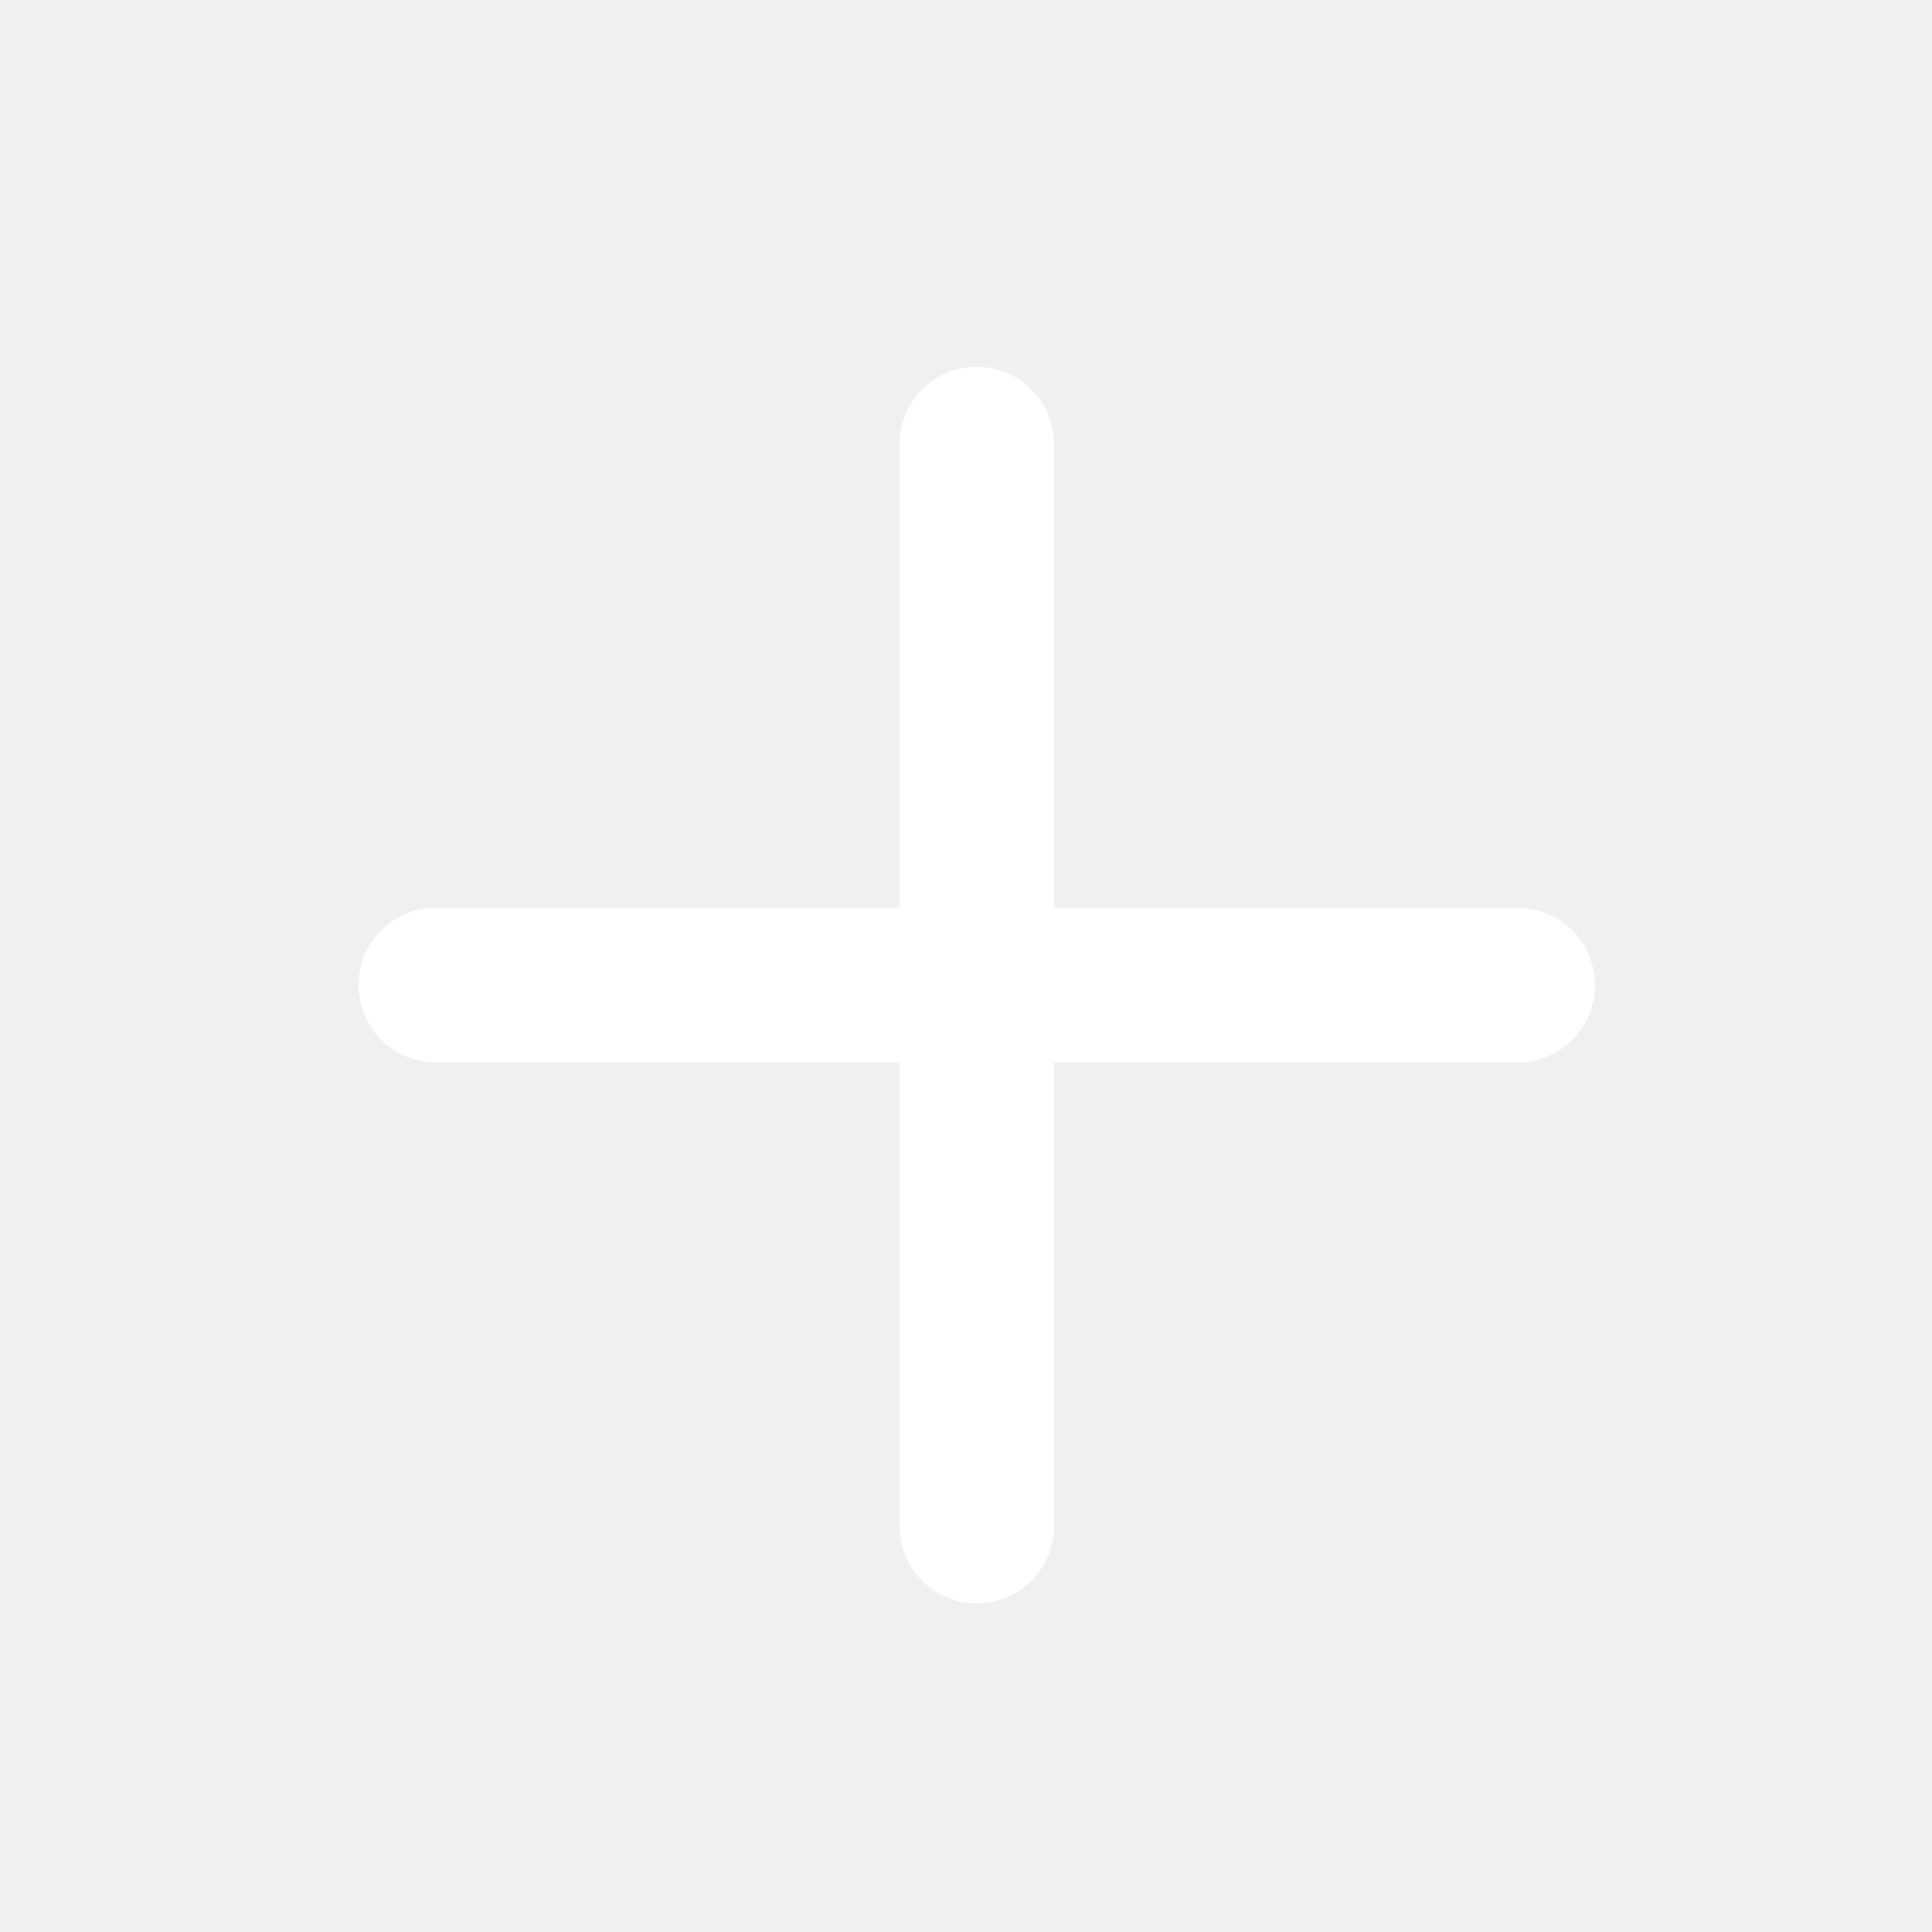
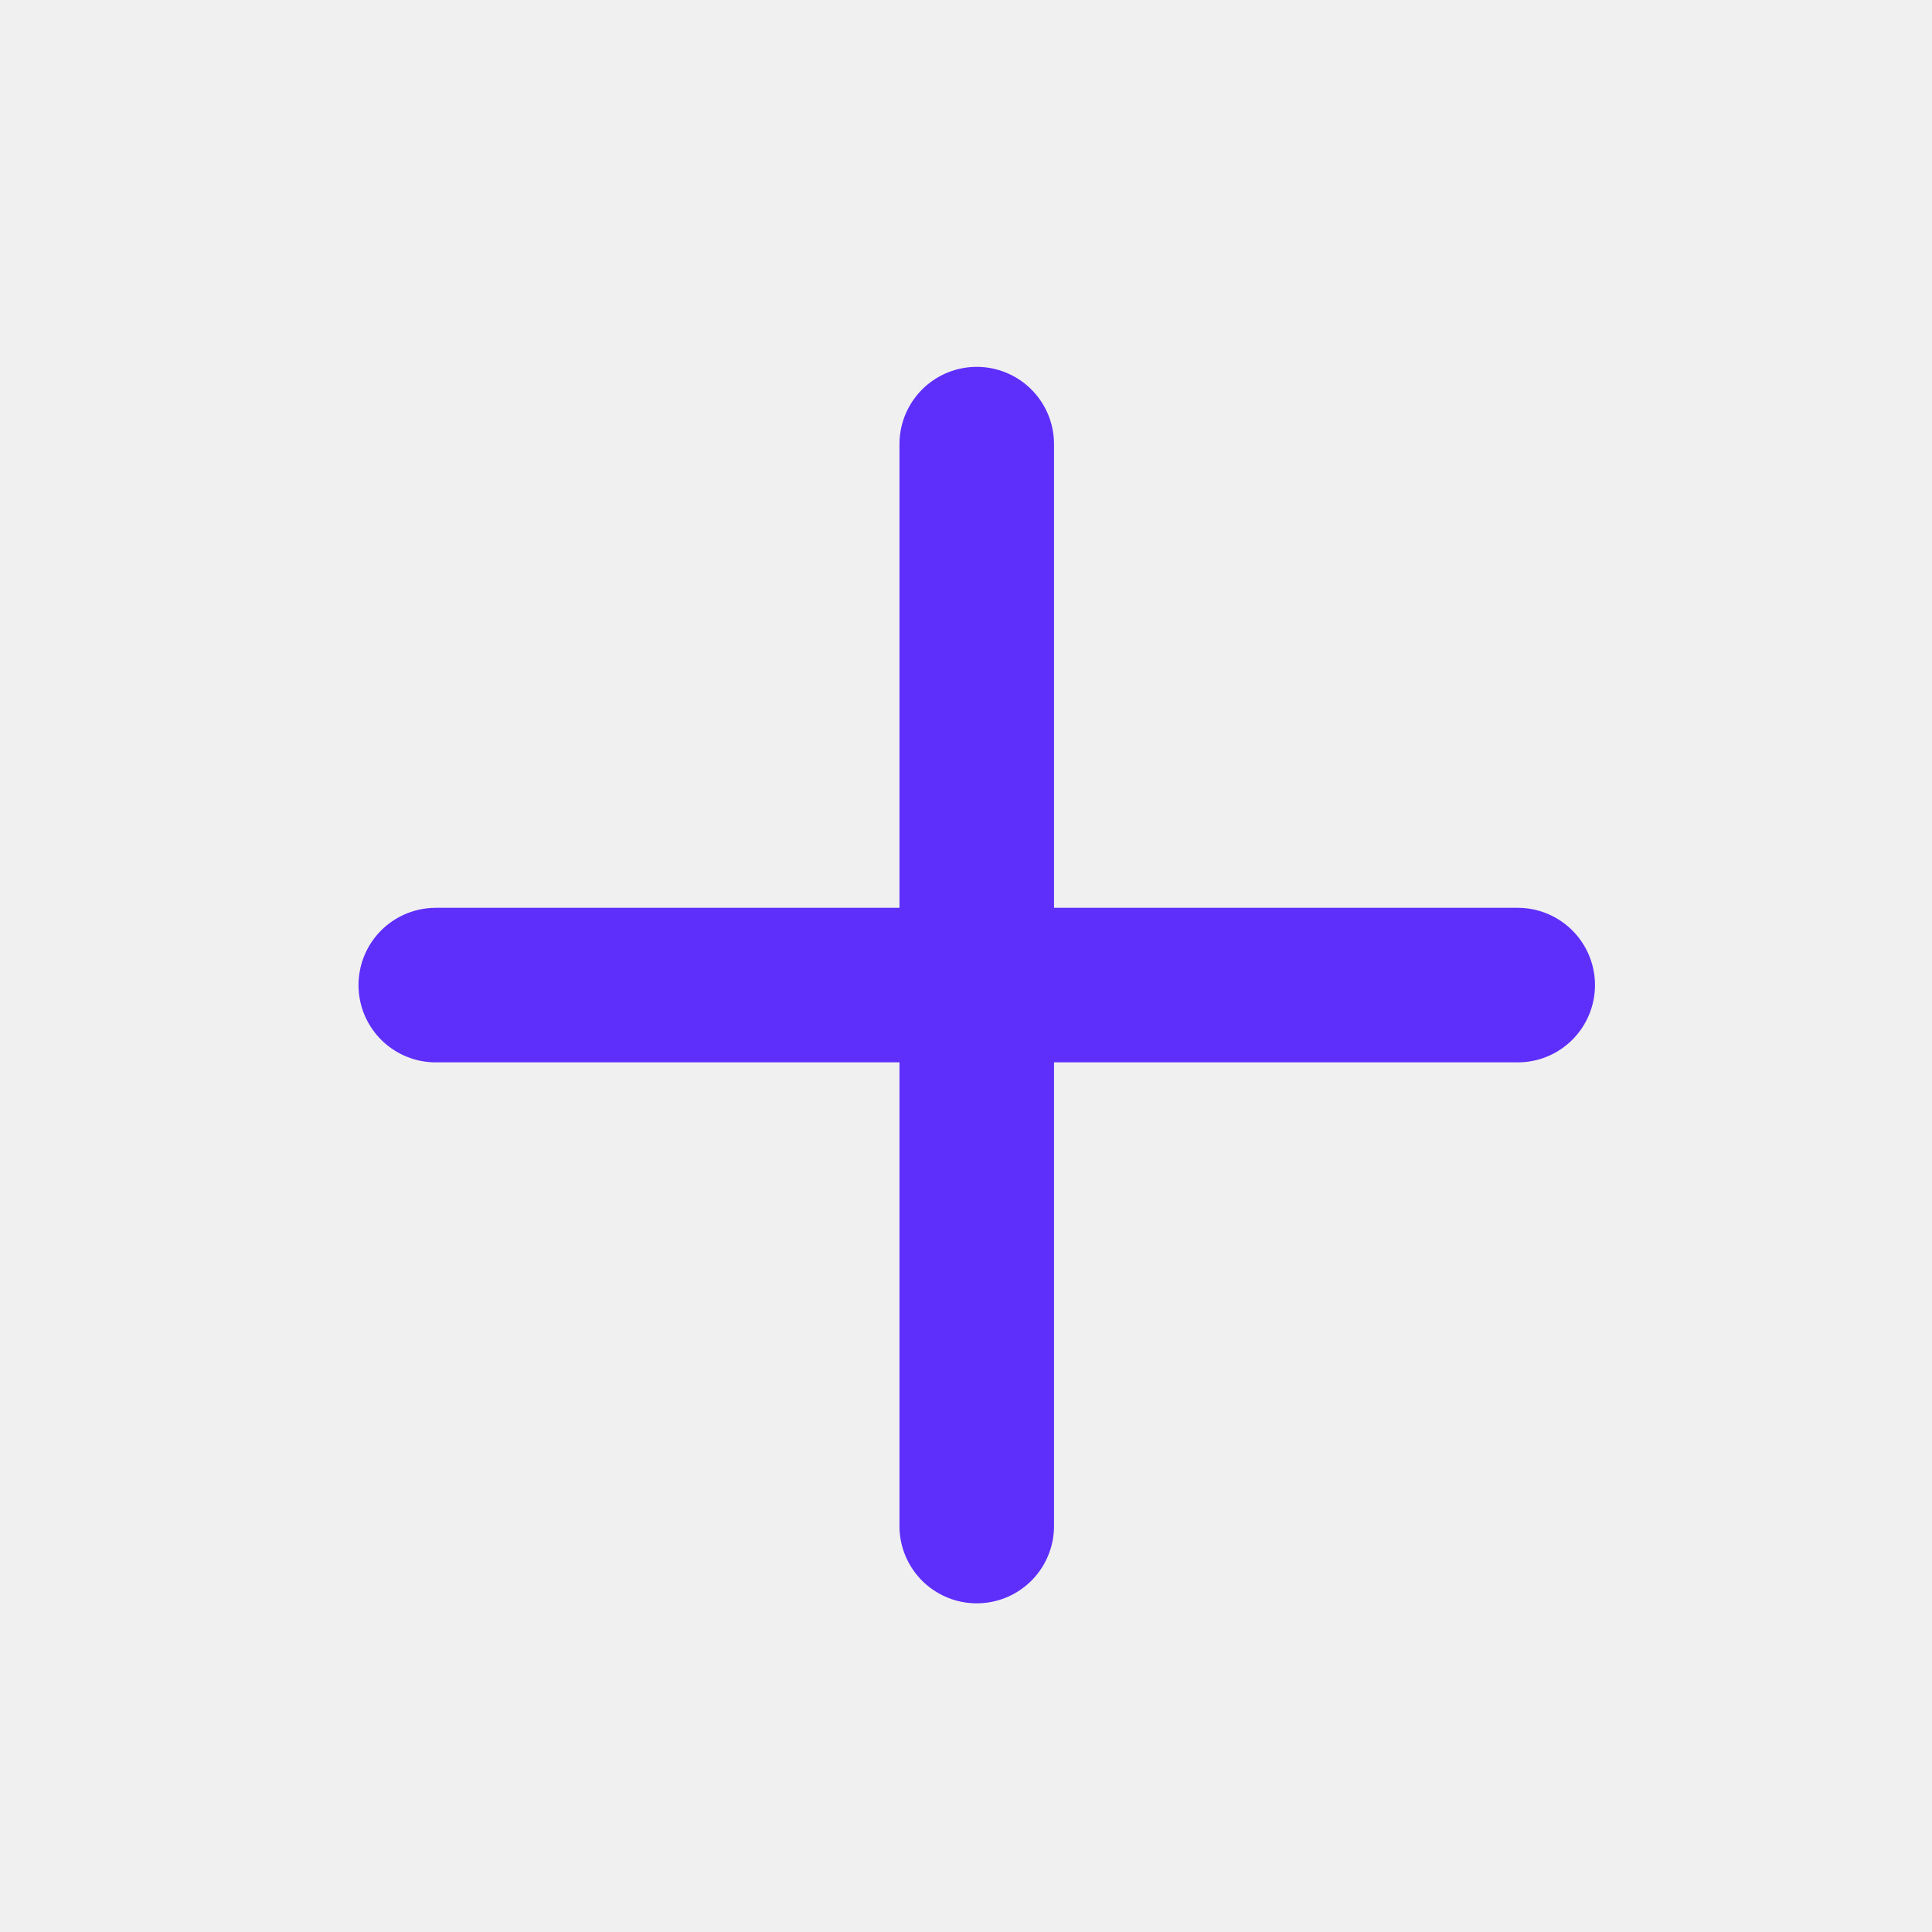
<svg xmlns="http://www.w3.org/2000/svg" width="25" height="25" viewBox="0 0 25 25" fill="none">
-   <path d="M12.639 5.747V19.747" stroke="#ffffff" stroke-width="2" stroke-linecap="round" stroke-linejoin="round" />
-   <path d="M5.639 12.747H19.639" stroke="#ffffff" stroke-width="2" stroke-linecap="round" stroke-linejoin="round" />
+   <path d="M12.639 5.747V19.747" stroke="#5e2ffb" stroke-width="2" stroke-linecap="round" stroke-linejoin="round" />
+   <path d="M5.639 12.747H19.639" stroke="#5e2ffb" stroke-width="2" stroke-linecap="round" stroke-linejoin="round" />
</svg>
